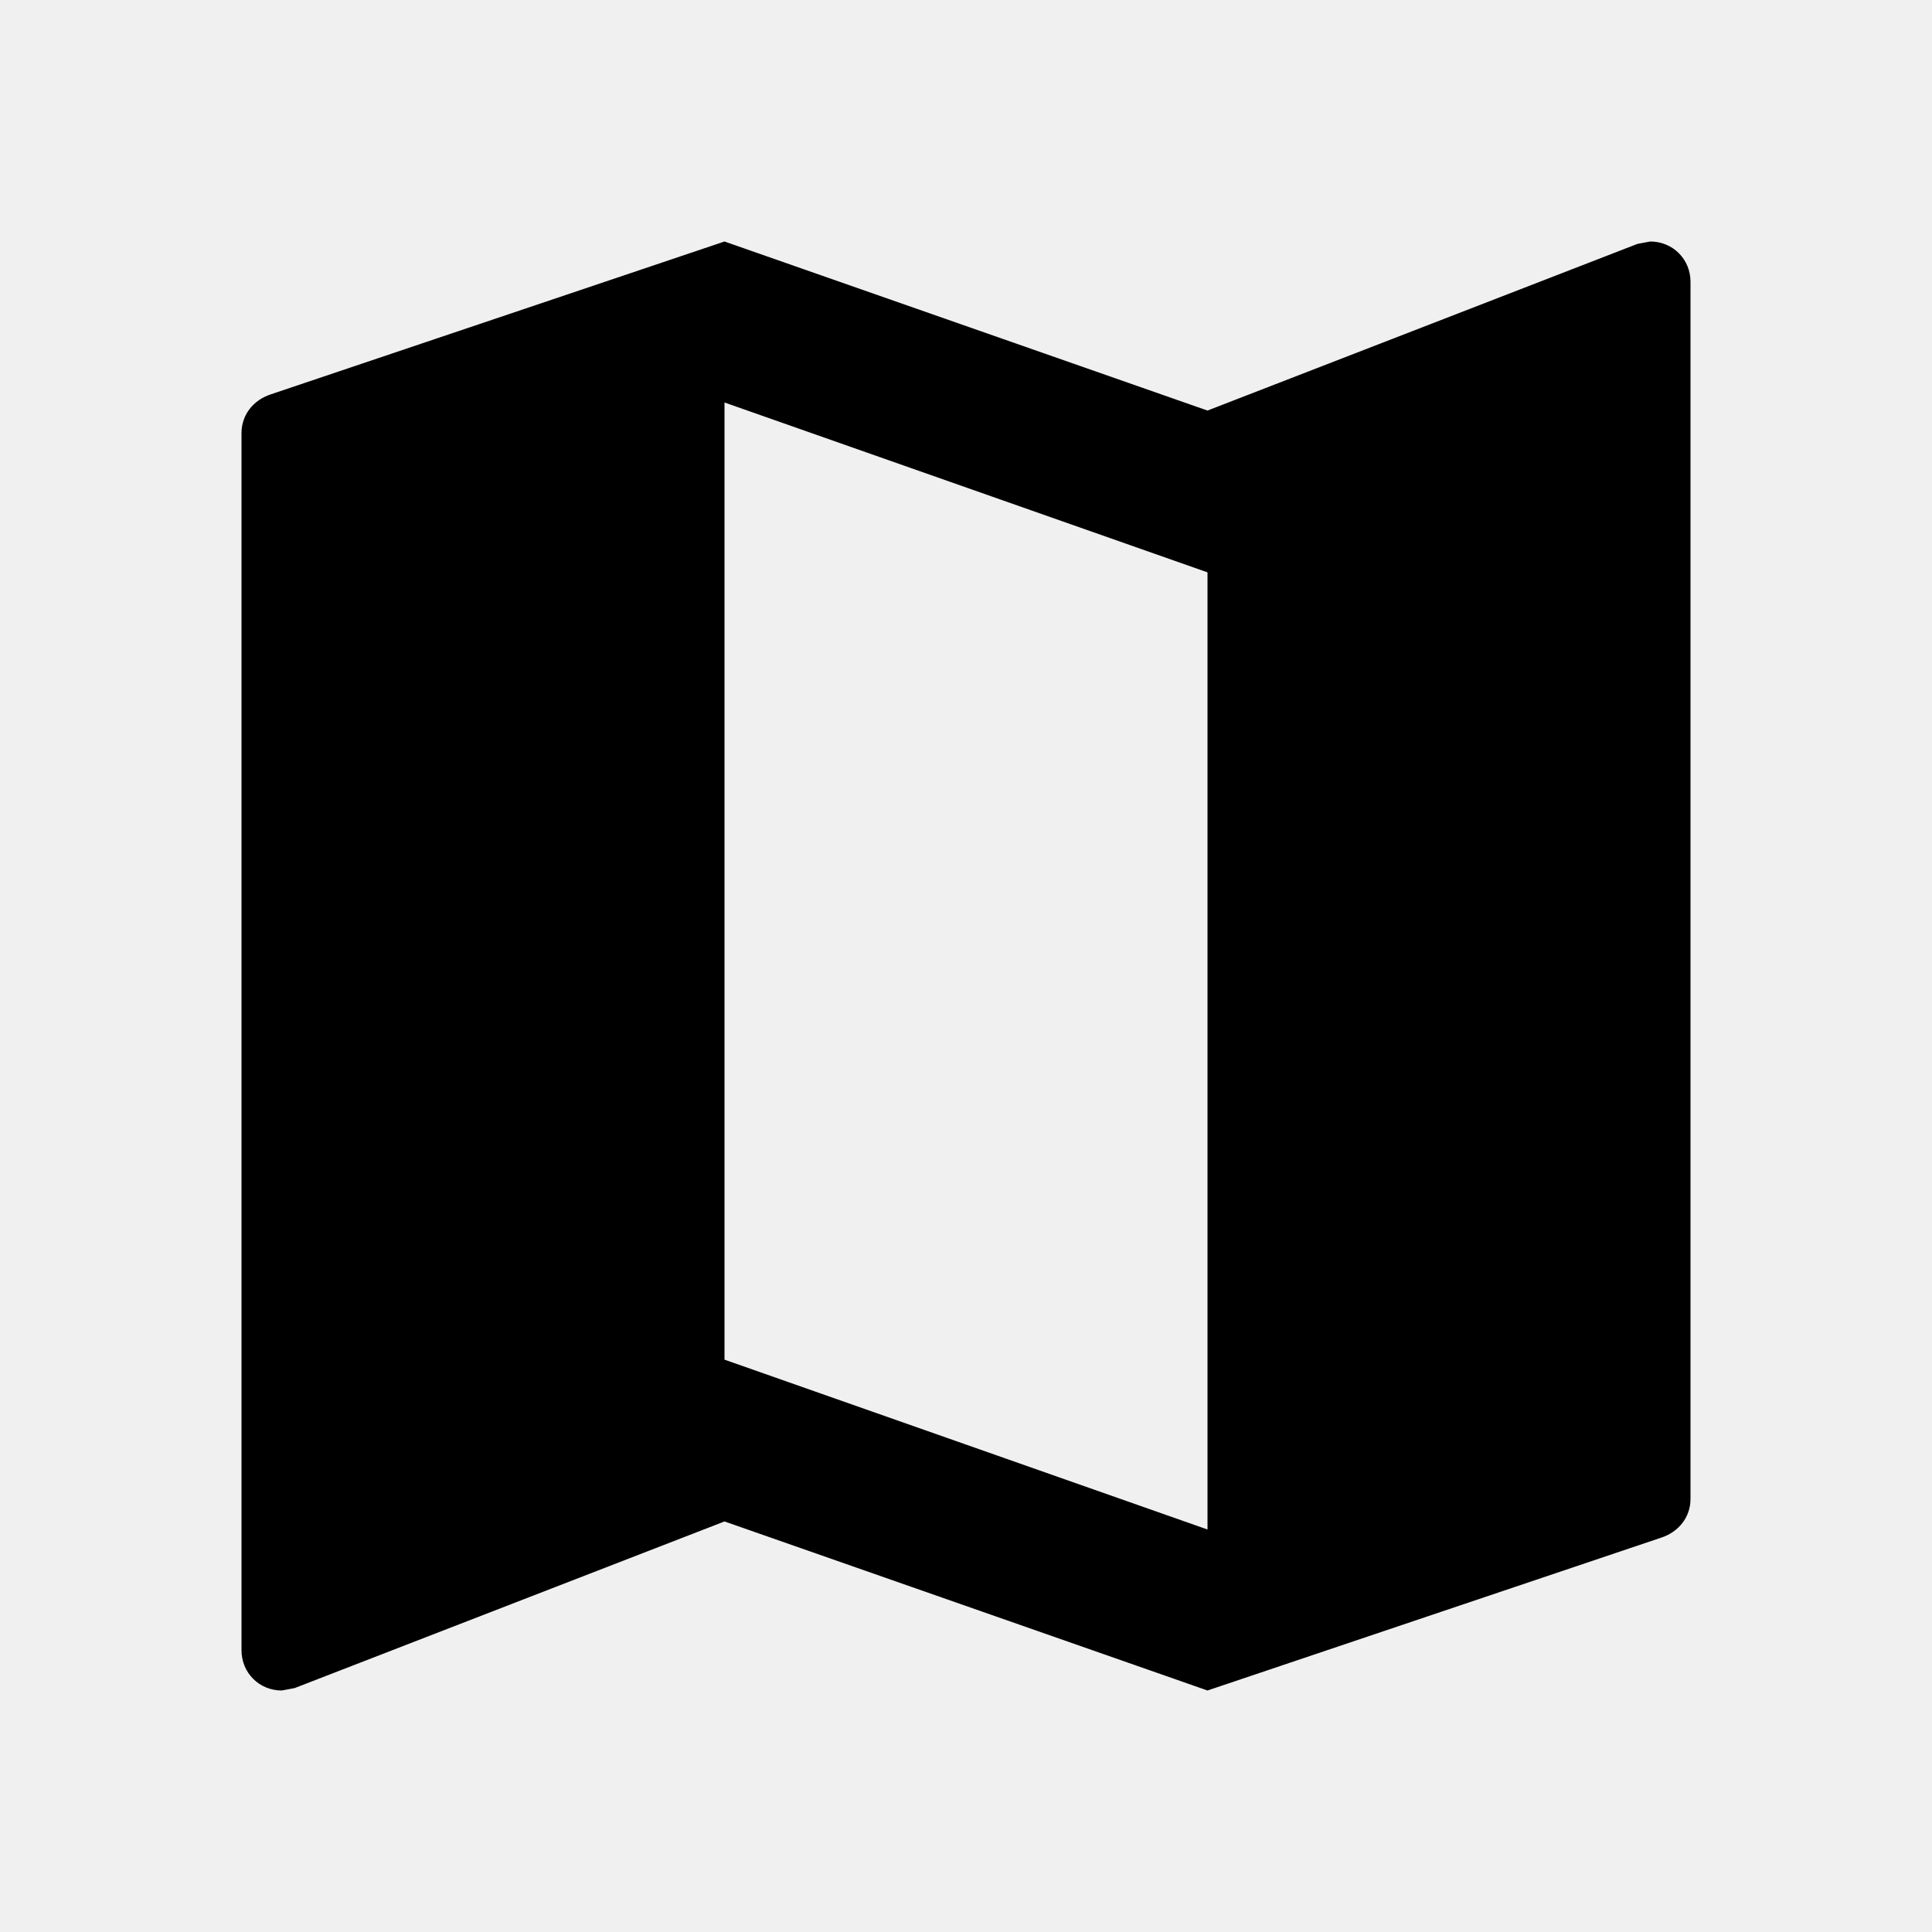
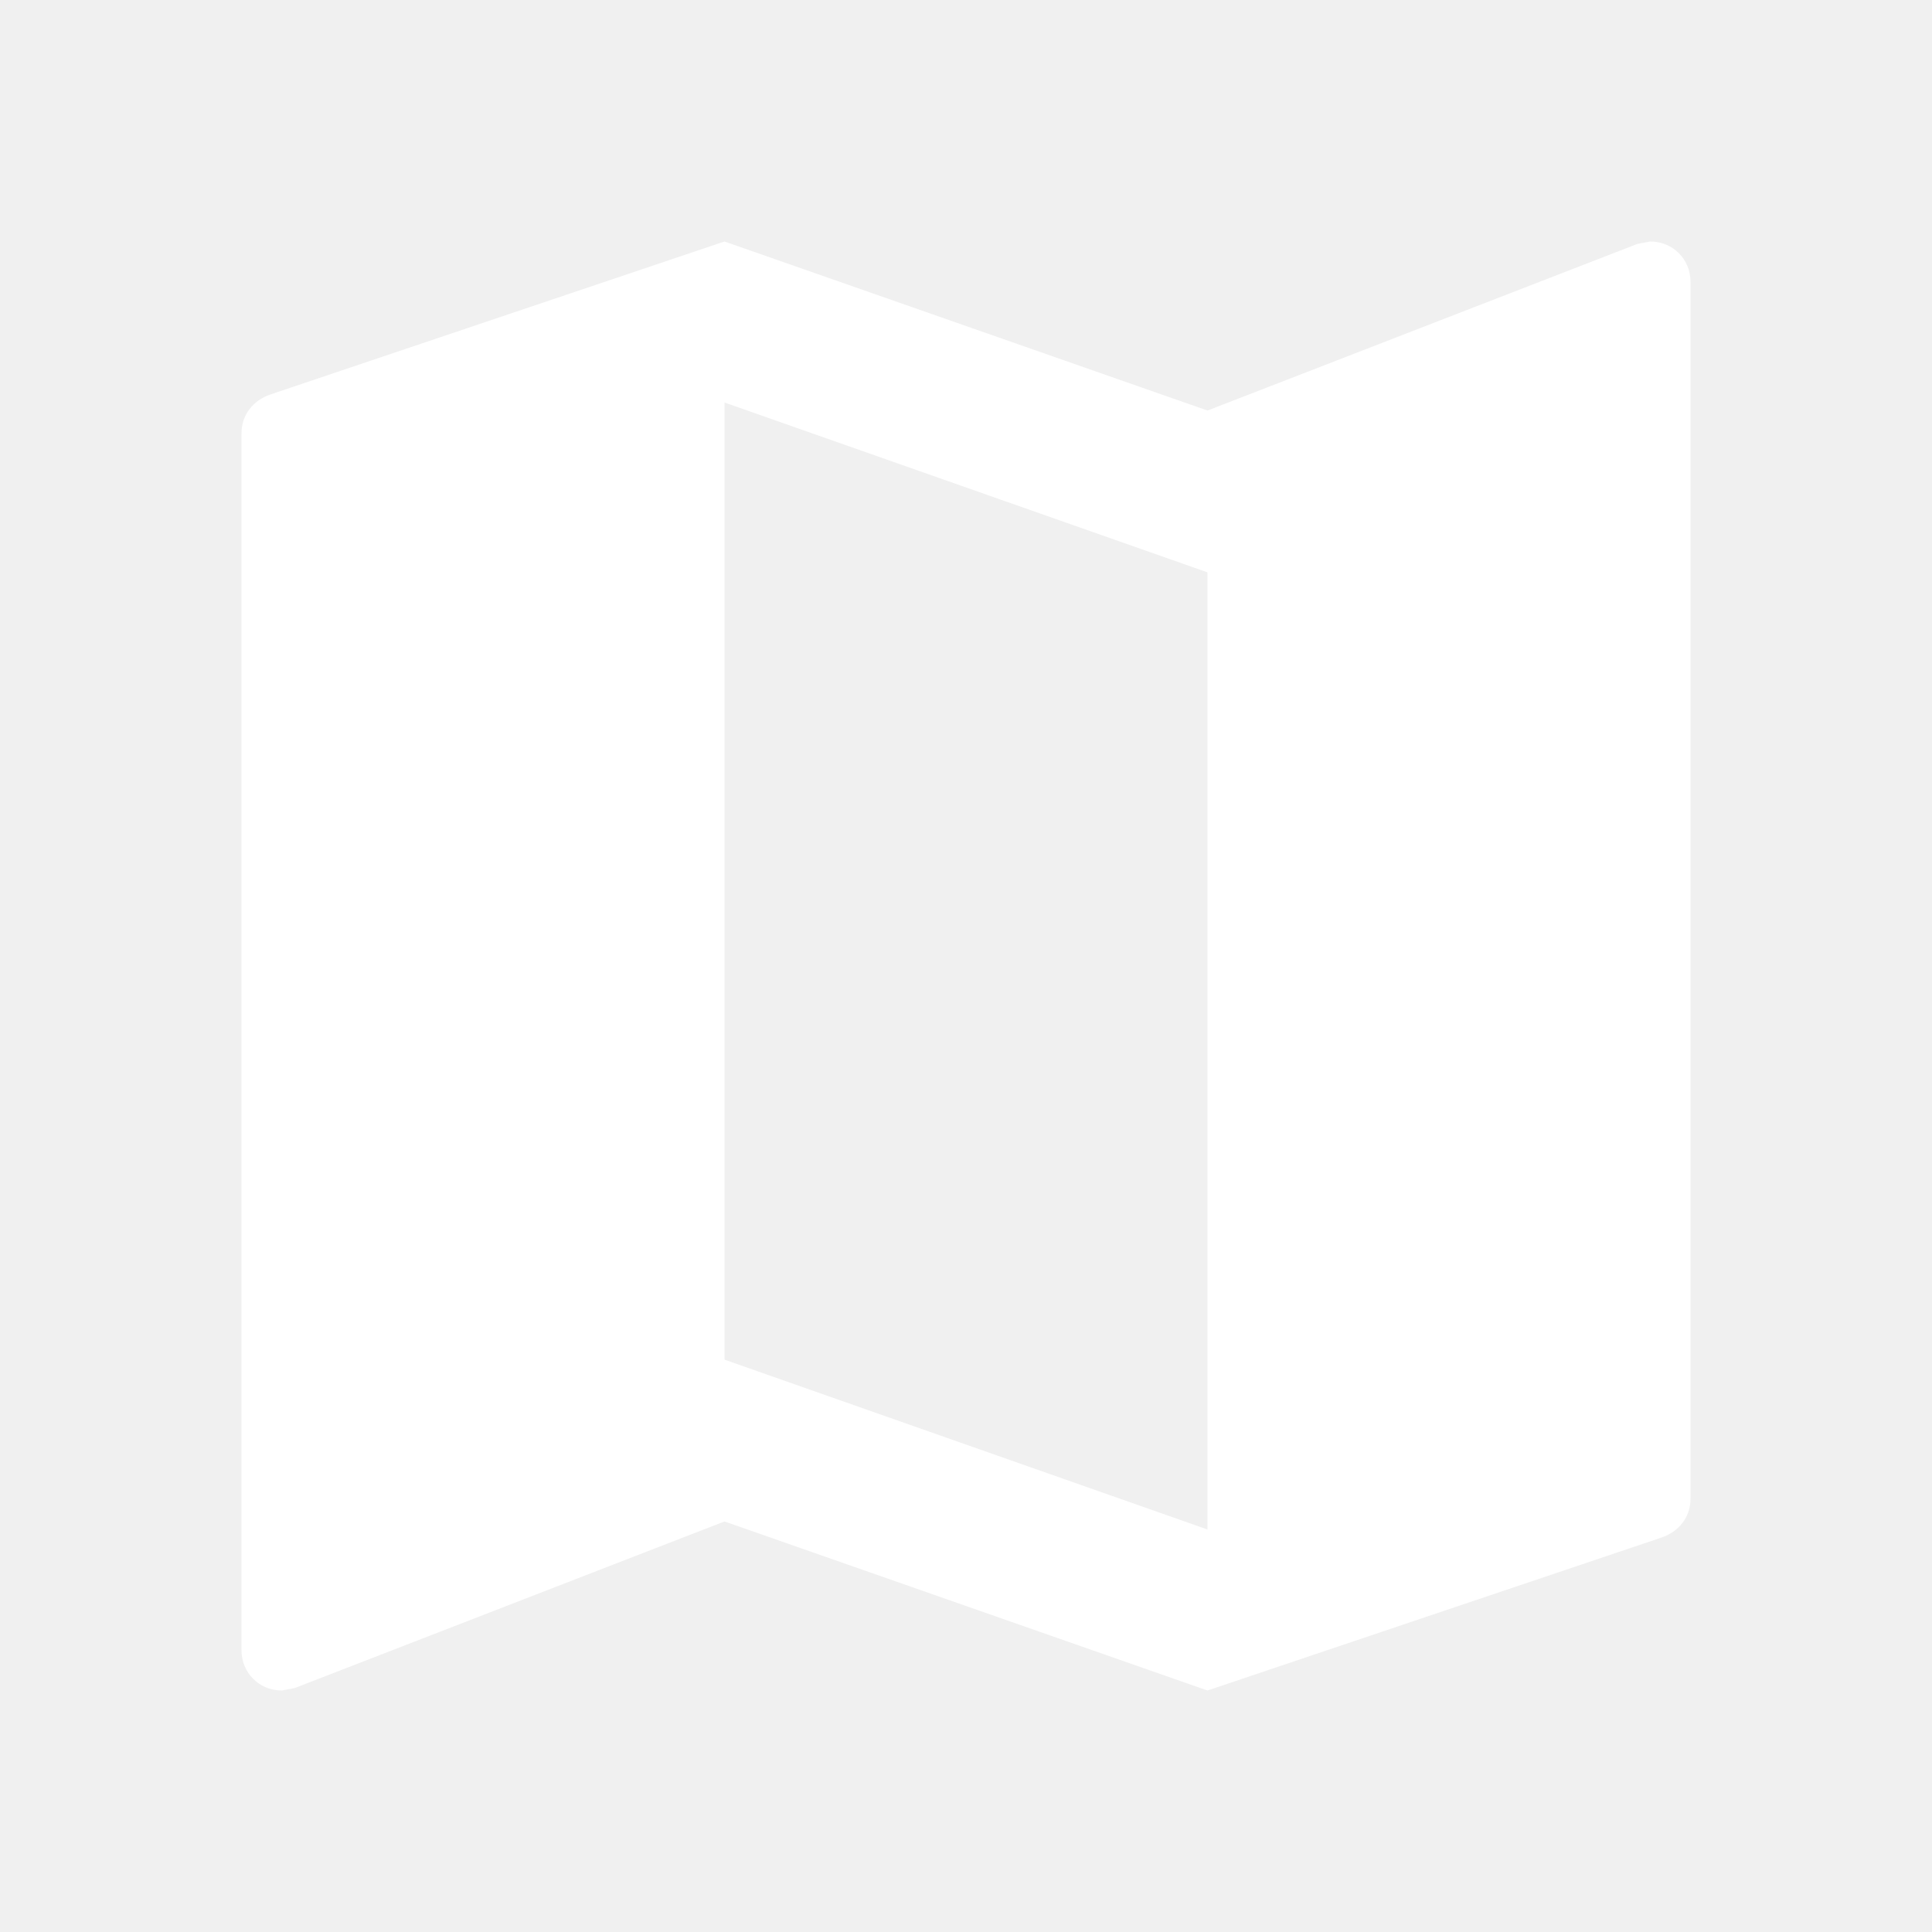
<svg xmlns="http://www.w3.org/2000/svg" width="24" height="24" viewBox="0 0 24 24">
-   <path d="M20.5 3l-.16.03-5.34 2.07-6-2.1-5.64 1.9c-.21.07-.36.25-.36.48v15.12c0 .28.22.5.5.5l.16-.03 5.34-2.07 6 2.1 5.64-1.9c.21-.07.36-.25.36-.48v-15.12c0-.28-.22-.5-.5-.5zm-5.5 16l-6-2.11v-11.89l6 2.11v11.89z" />
+   <path d="M20.5 3l-.16.03-5.34 2.07-6-2.1-5.64 1.9c-.21.07-.36.25-.36.48v15.12c0 .28.22.5.5.5l.16-.03 5.34-2.07 6 2.1 5.64-1.9c.21-.07.36-.25.36-.48v-15.12c0-.28-.22-.5-.5-.5zm-5.5 16l-6-2.11v-11.89l6 2.11v11.89z" fill="white" />
  <path d="M0 0h24v24h-24z" fill="none" />
</svg>
